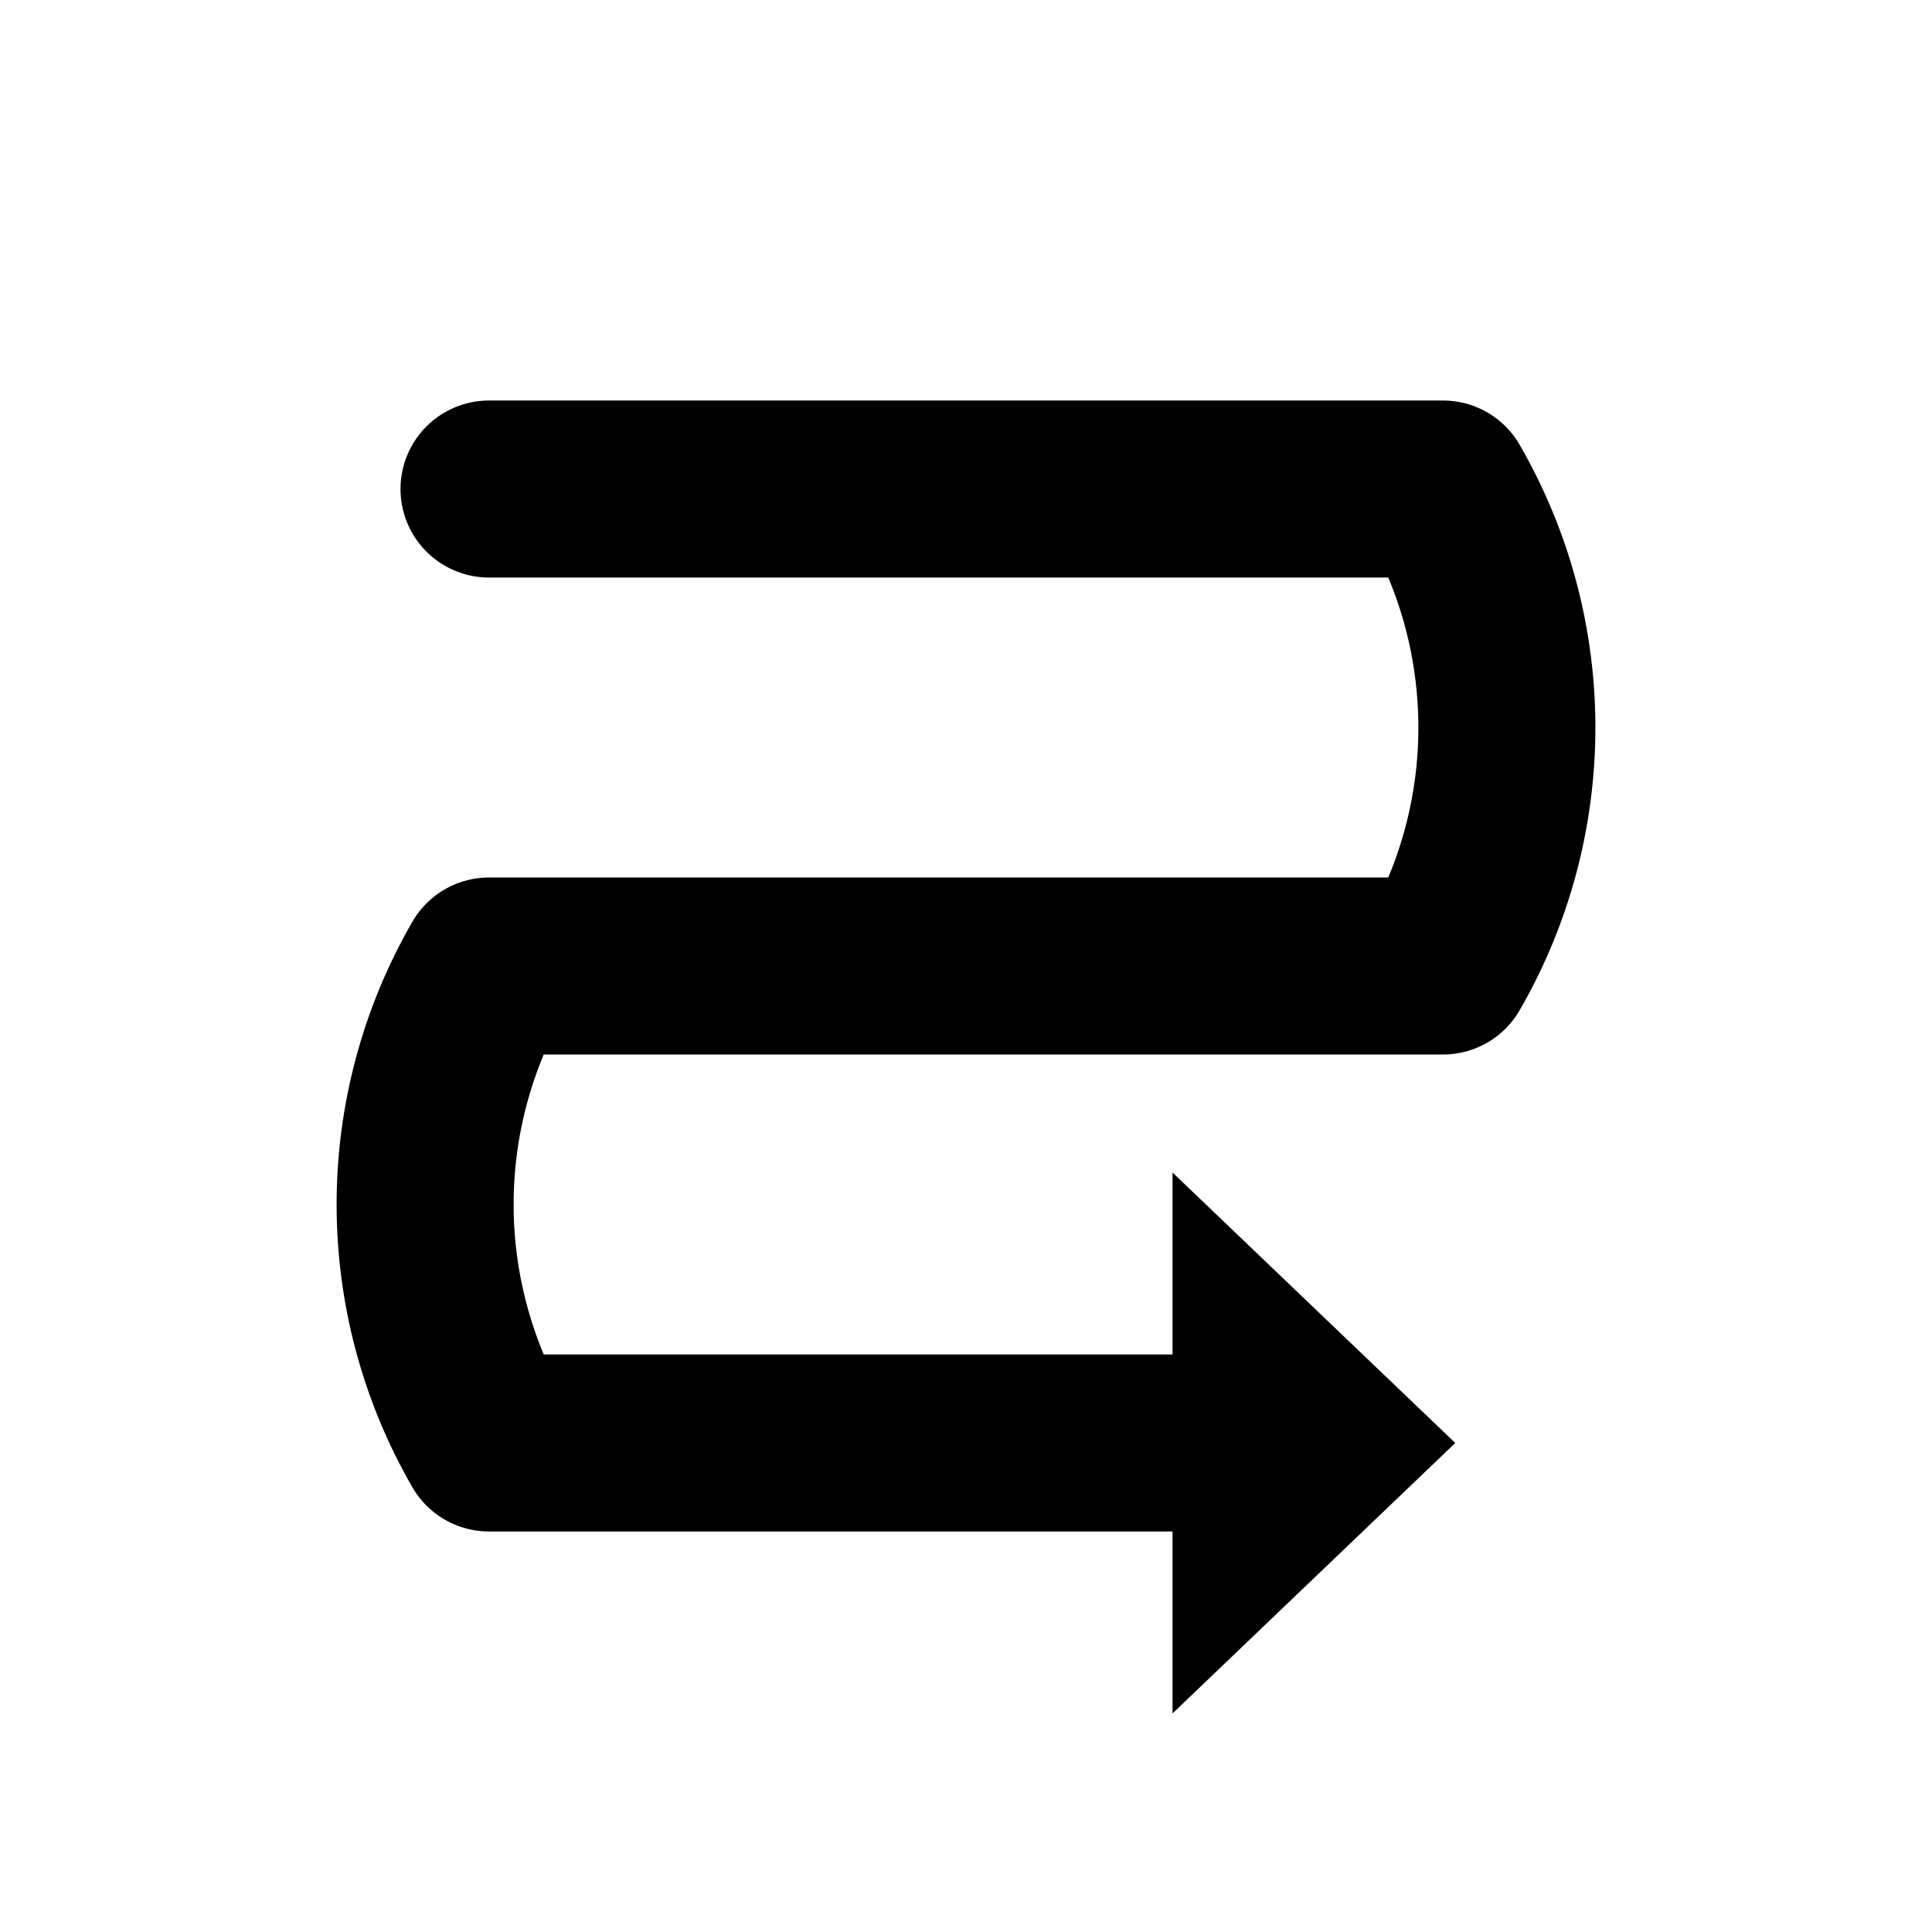
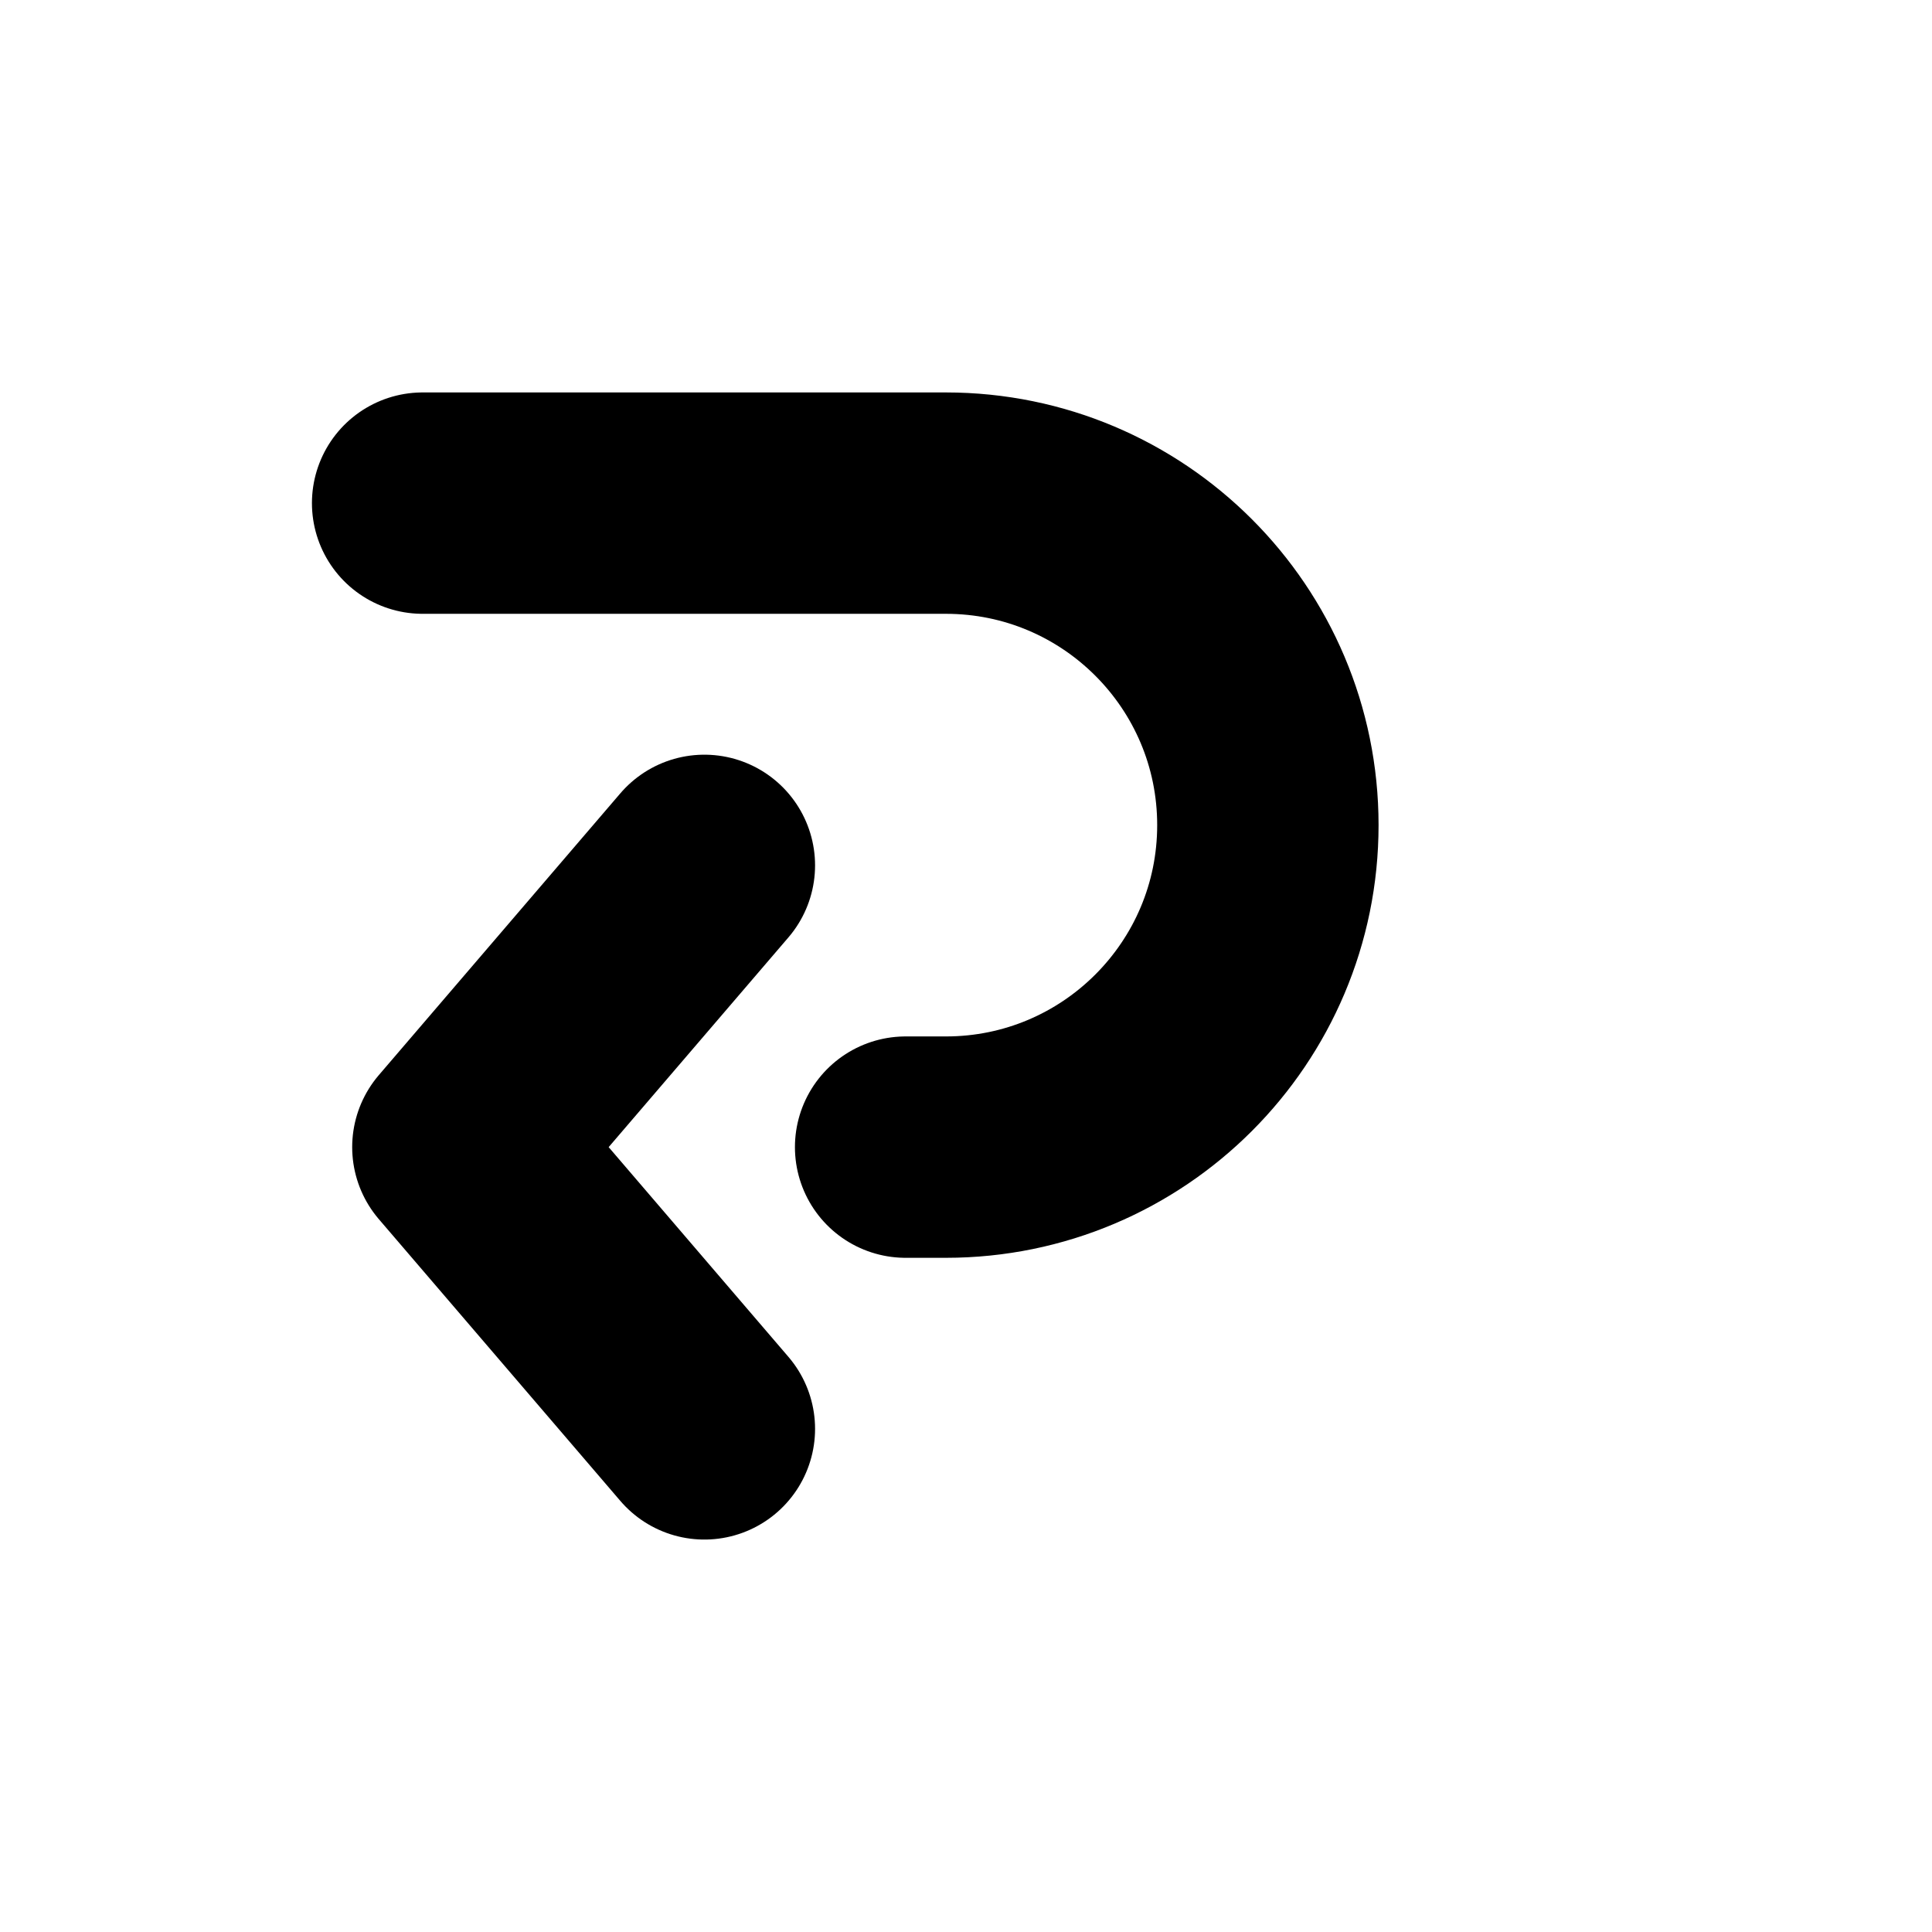
- <svg xmlns="http://www.w3.org/2000/svg" viewBox="10.71 10.71 78.58 78.58" width="100" height="100" role="img" aria-label="SimpleURL">
-   <path d="M30.60 30.60 H69.40 A19.40 19.40 0 0 1 69.40 50.00 H30.60 A19.40 19.40 0 0 0 30.60 69.40 H60.40" fill="none" stroke="currentColor" stroke-width="7.2" stroke-linecap="round" stroke-linejoin="round" />
-   <path d="M58.40 58.40 L58.40 80.40 L69.90 69.40 Z" fill="currentColor" />
+ <svg xmlns="http://www.w3.org/2000/svg" viewBox="1.00 5.00 96.00 96.00" width="96" height="96" role="img" aria-label="SimpleURL">
+   <path d="M22 30h26a16 16 0 0 1 0 32H46" fill="none" stroke="currentColor" stroke-width="11" stroke-linecap="round" stroke-linejoin="round" />
+   <path d="M36 48 24 62 36 76" fill="none" stroke="currentColor" stroke-width="11" stroke-linecap="round" stroke-linejoin="round" />
</svg>
